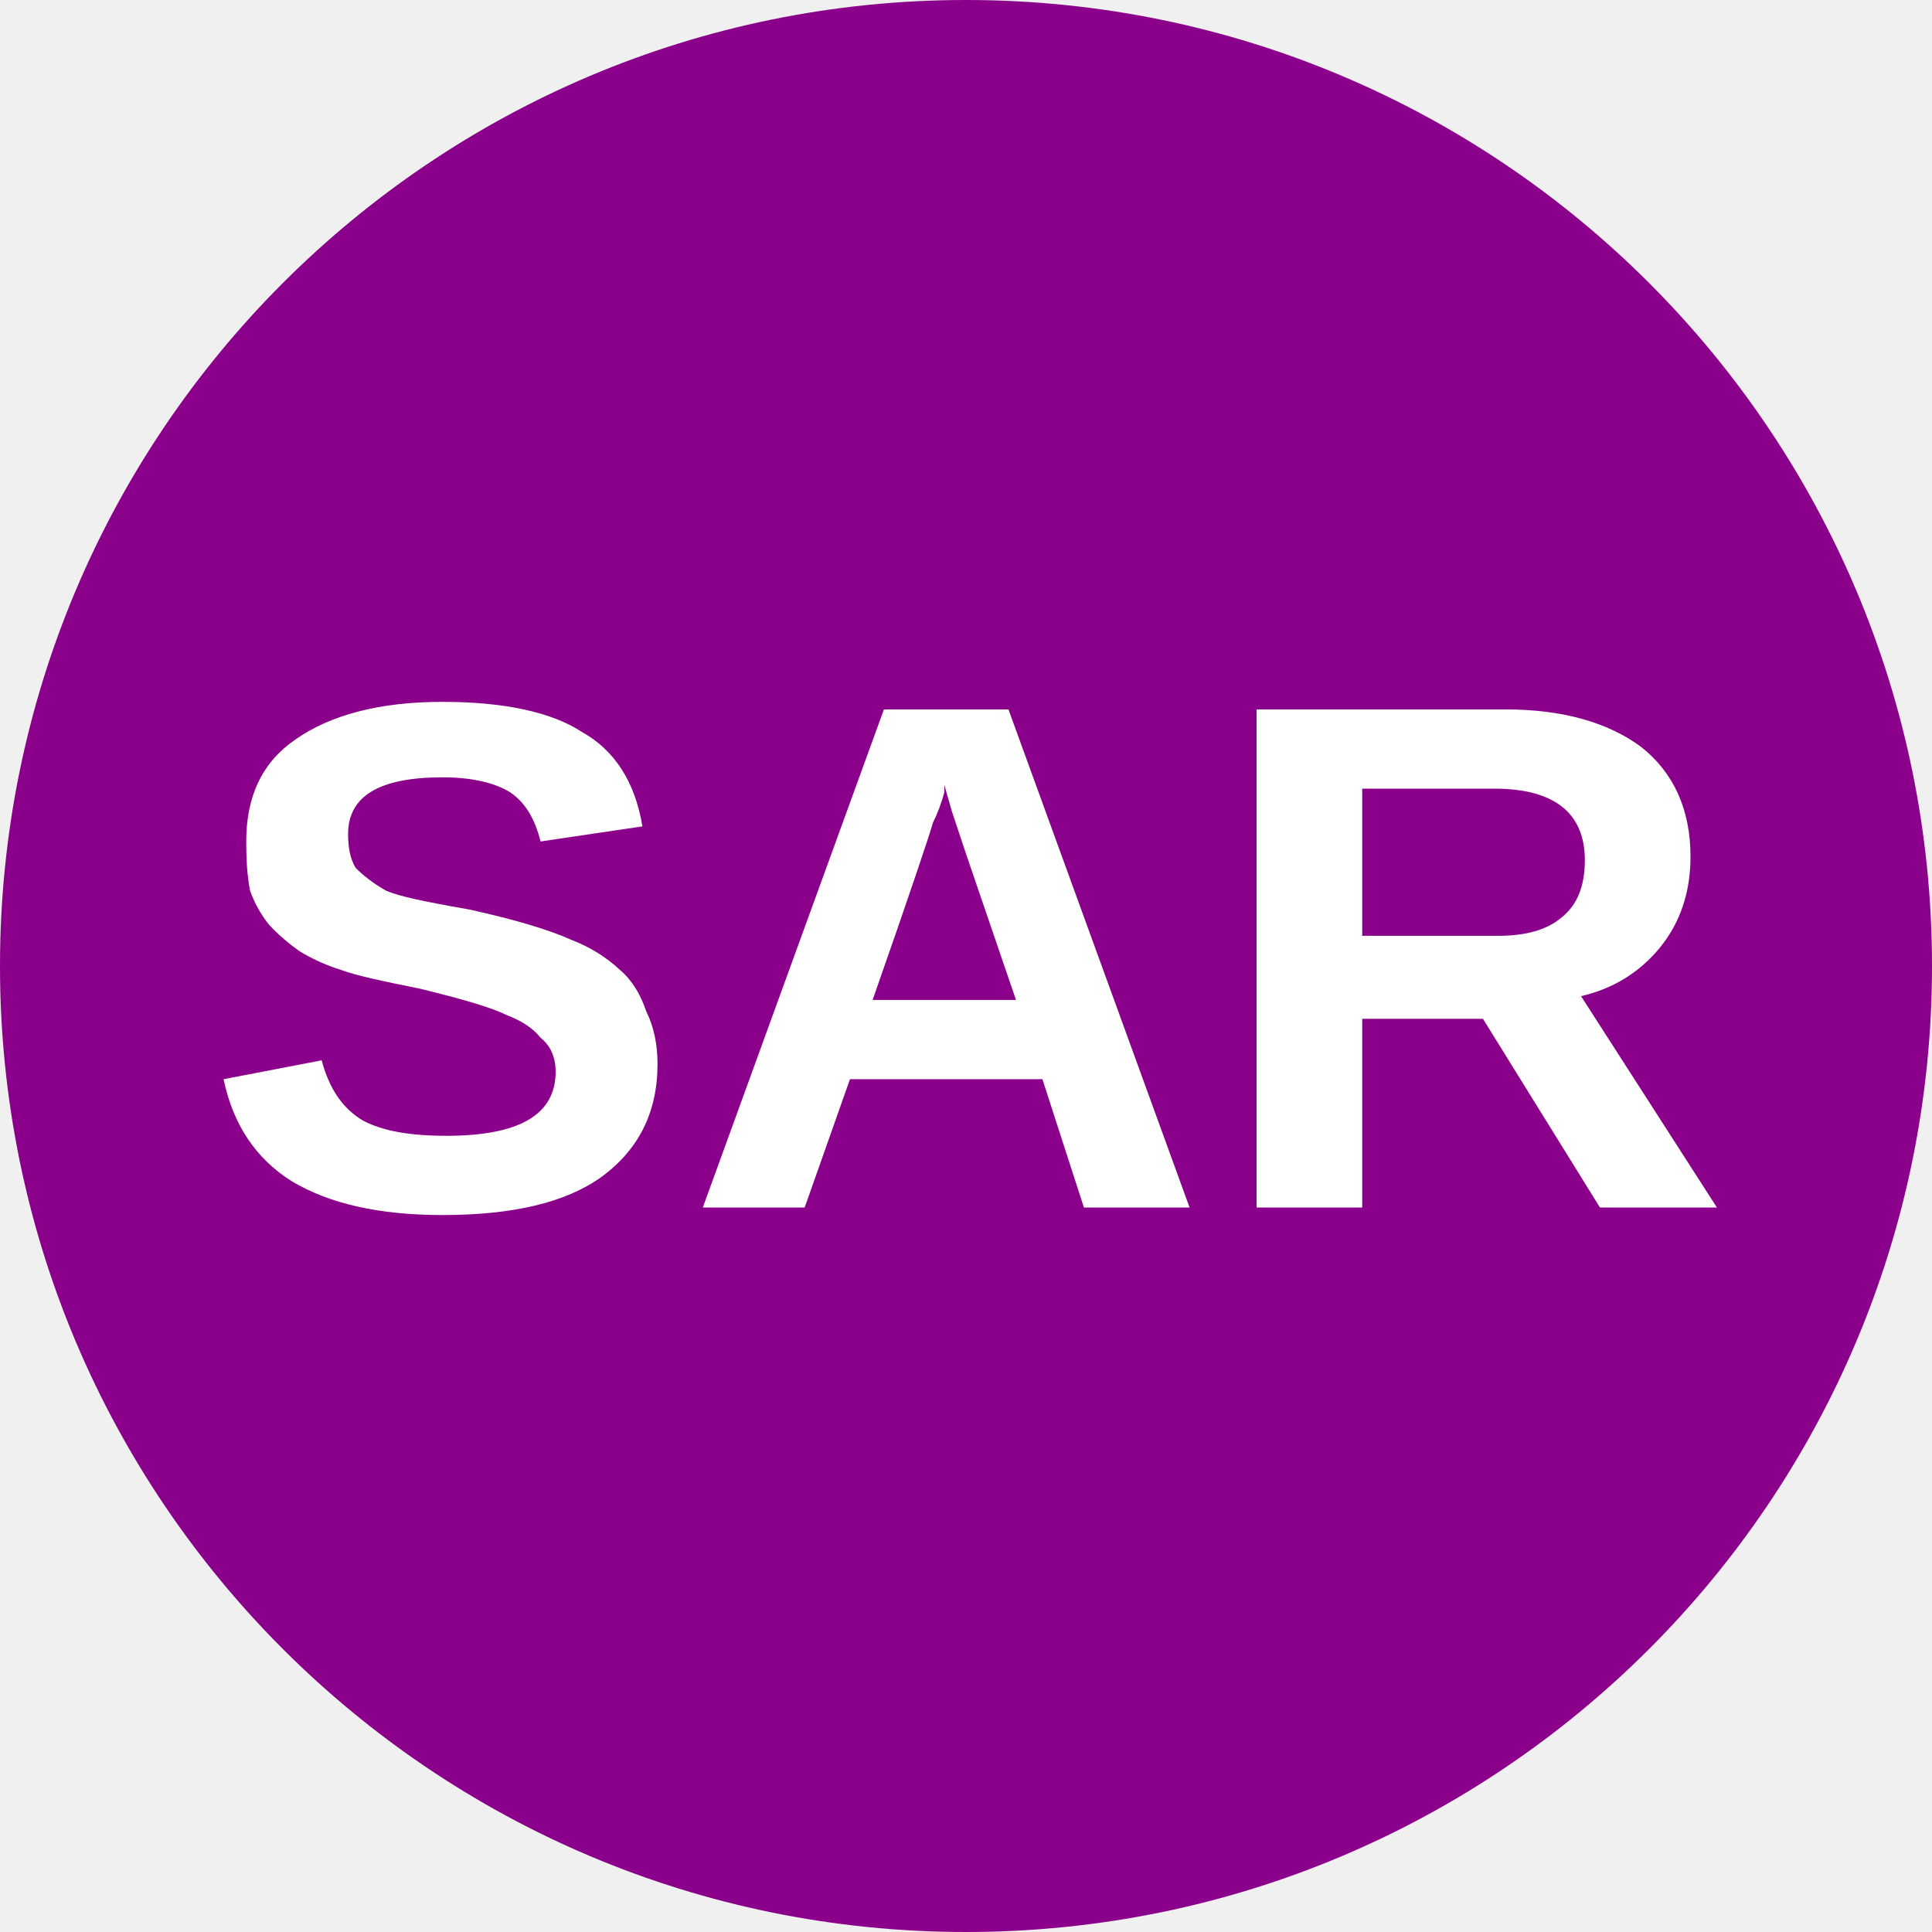
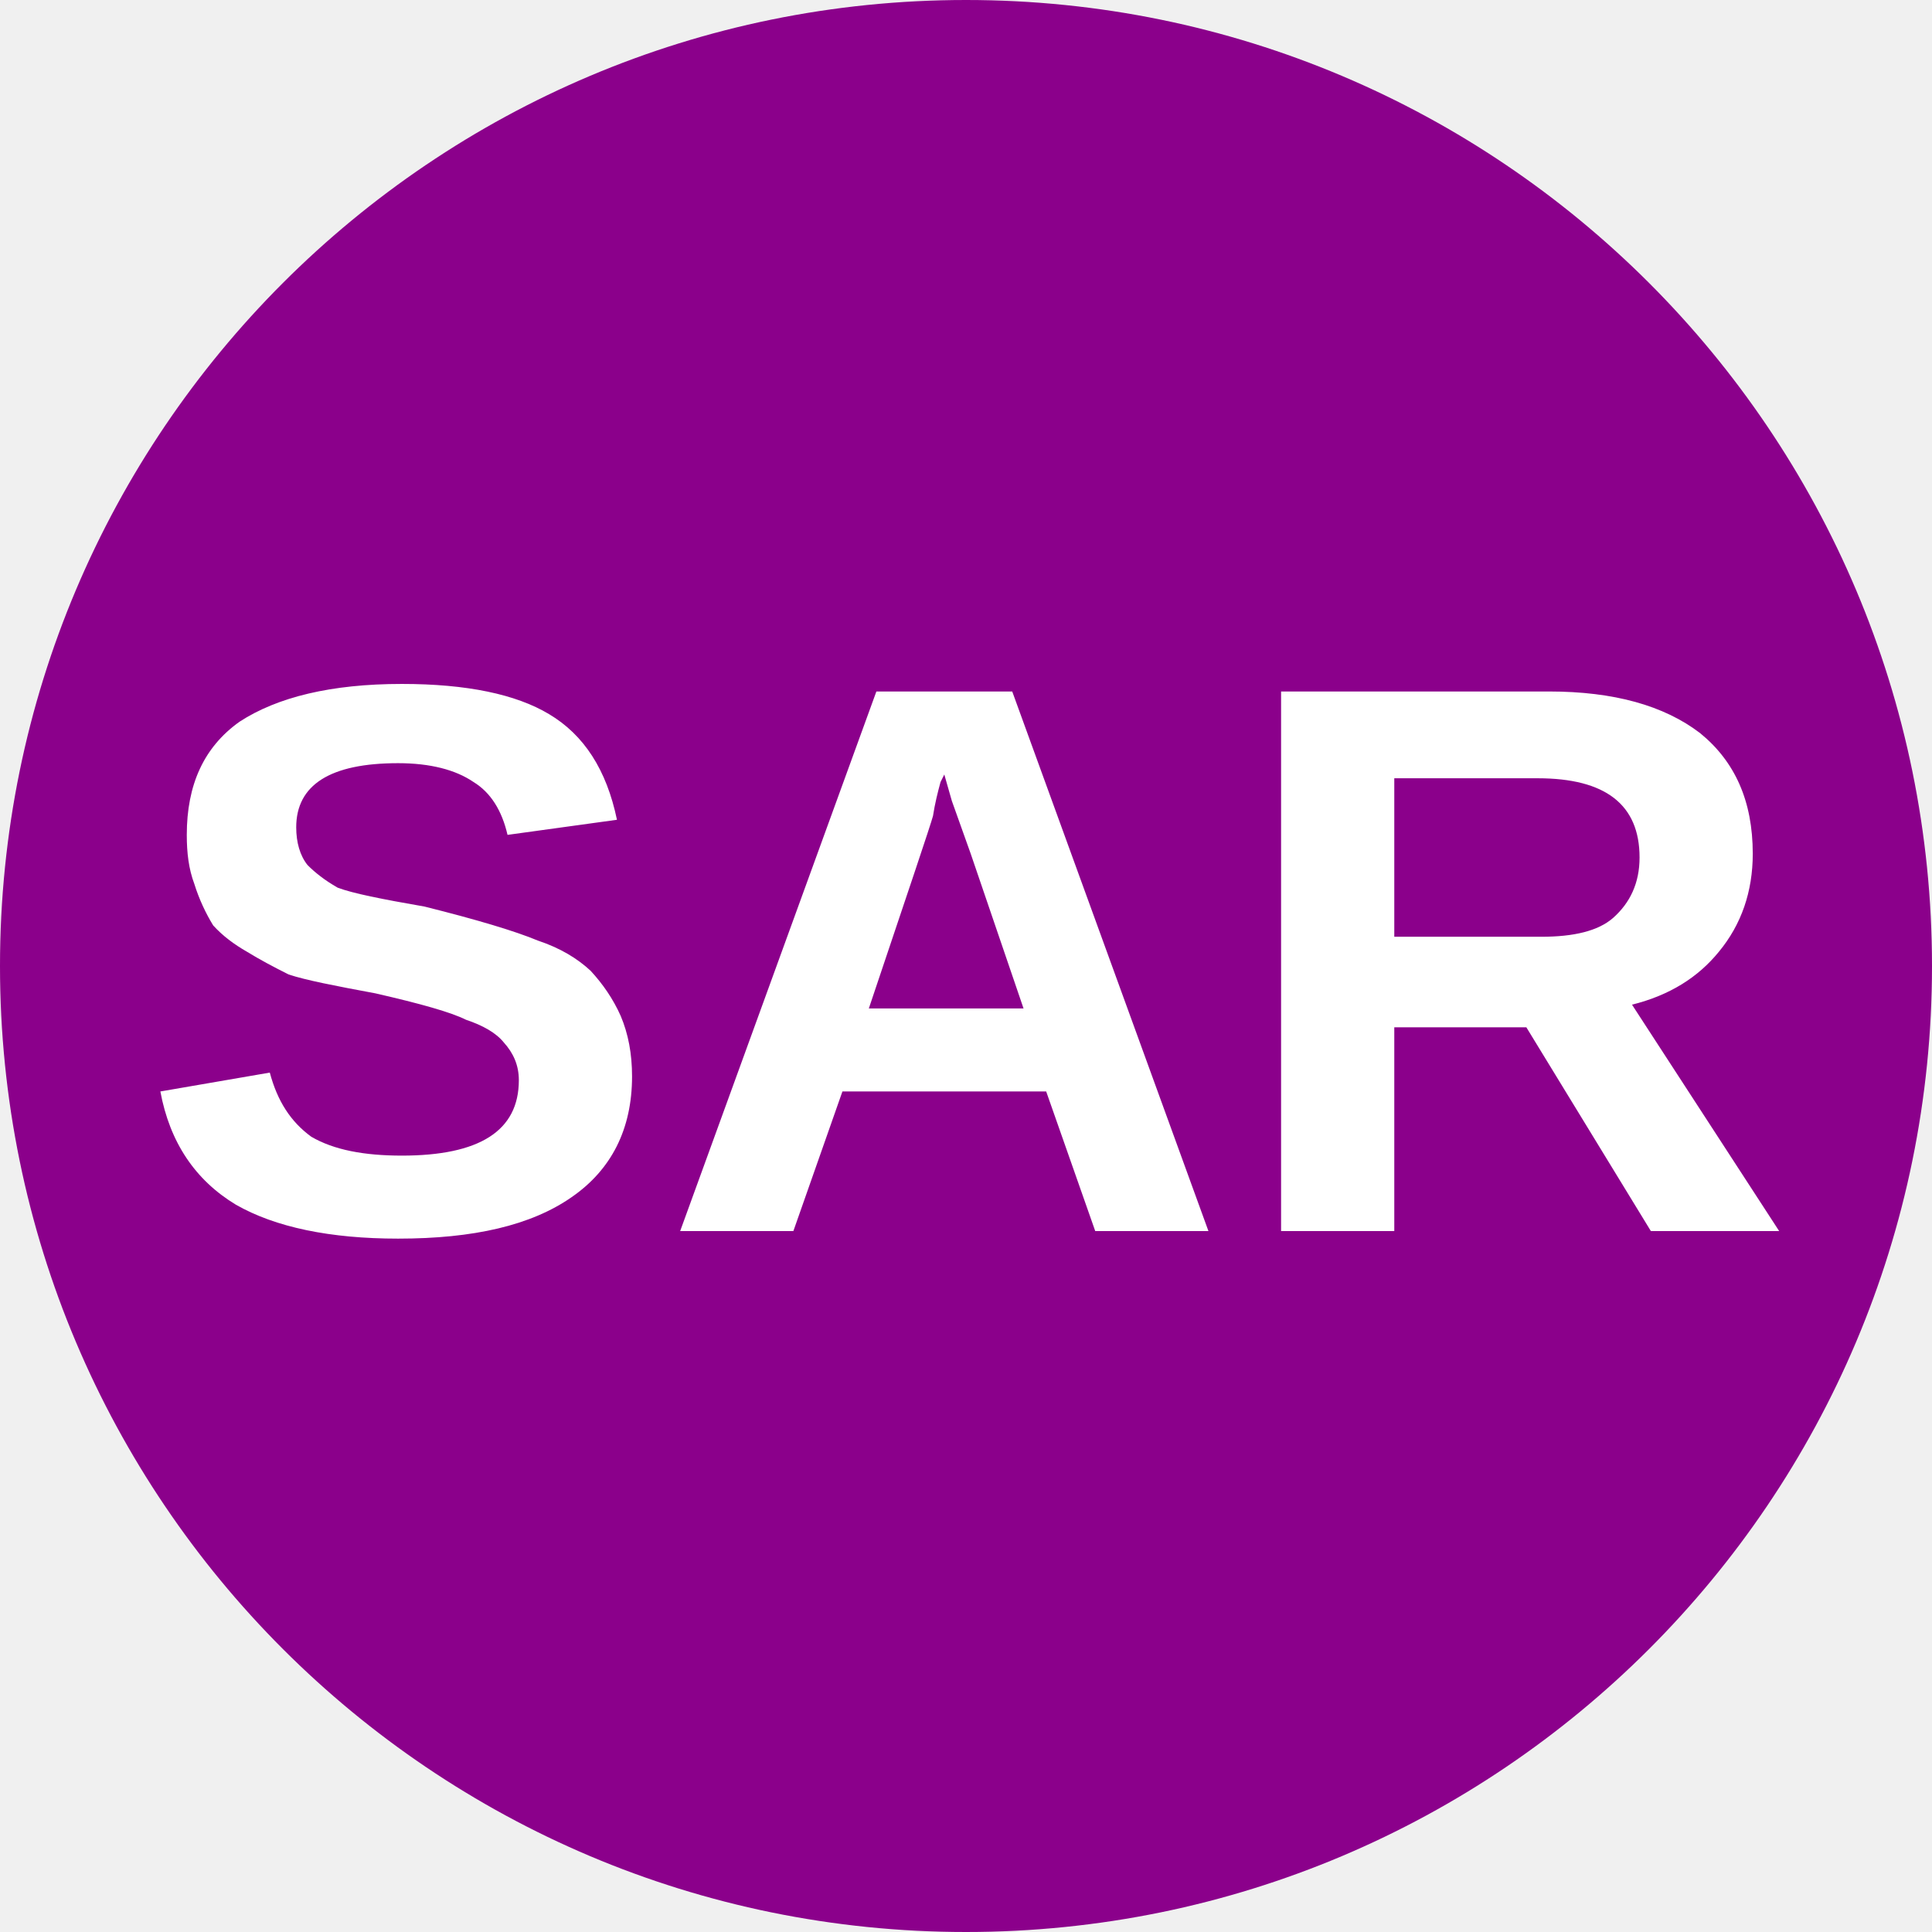
<svg xmlns="http://www.w3.org/2000/svg" viewBox="0 0 8 8">
  <circle cx="4" cy="4" r="4" fill="darkMagenta" />
-   <text x="4" y="5" text-anchor="middle" font-weight="700" font-size="3" font-family="Arial" fill="#ffffff">SAR</text>
+   <text x="4" y="5.1" text-anchor="middle" font-weight="700" font-size="3.25" textLength="7.2" lengthAdjust="spacingAndGlyphs" font-family="Arial" fill="#fff">SAR</text>
</svg>
